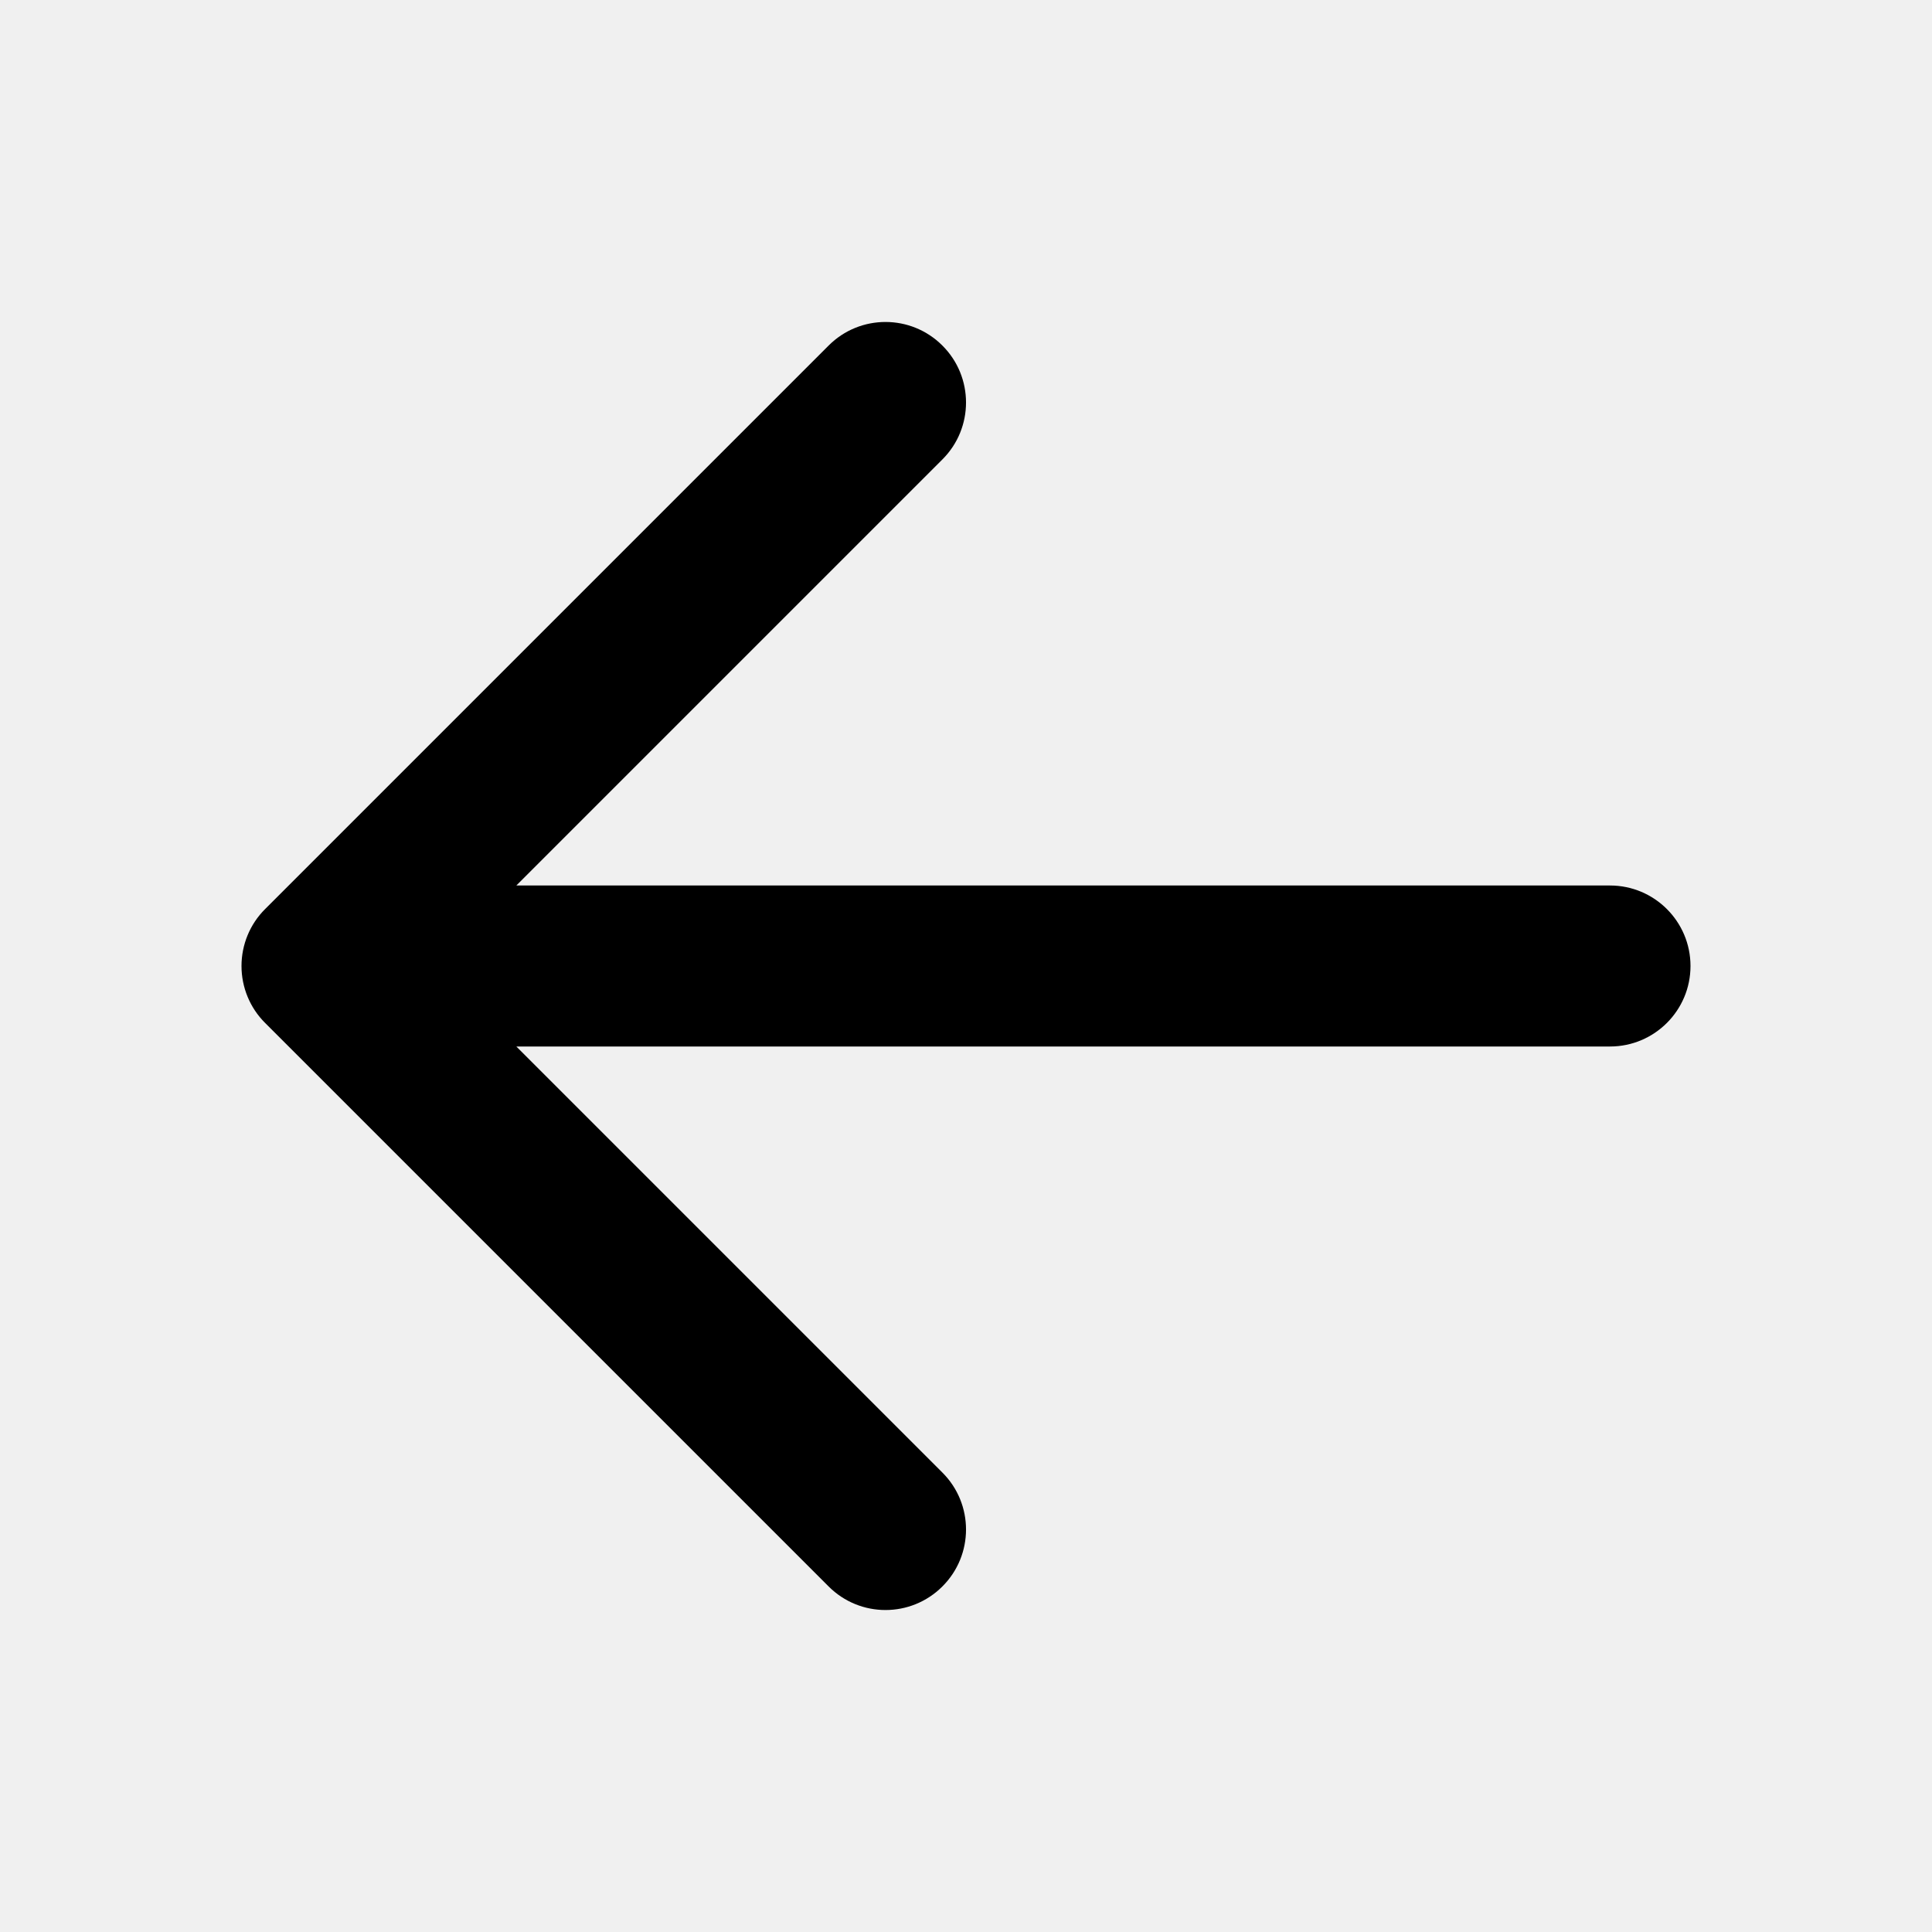
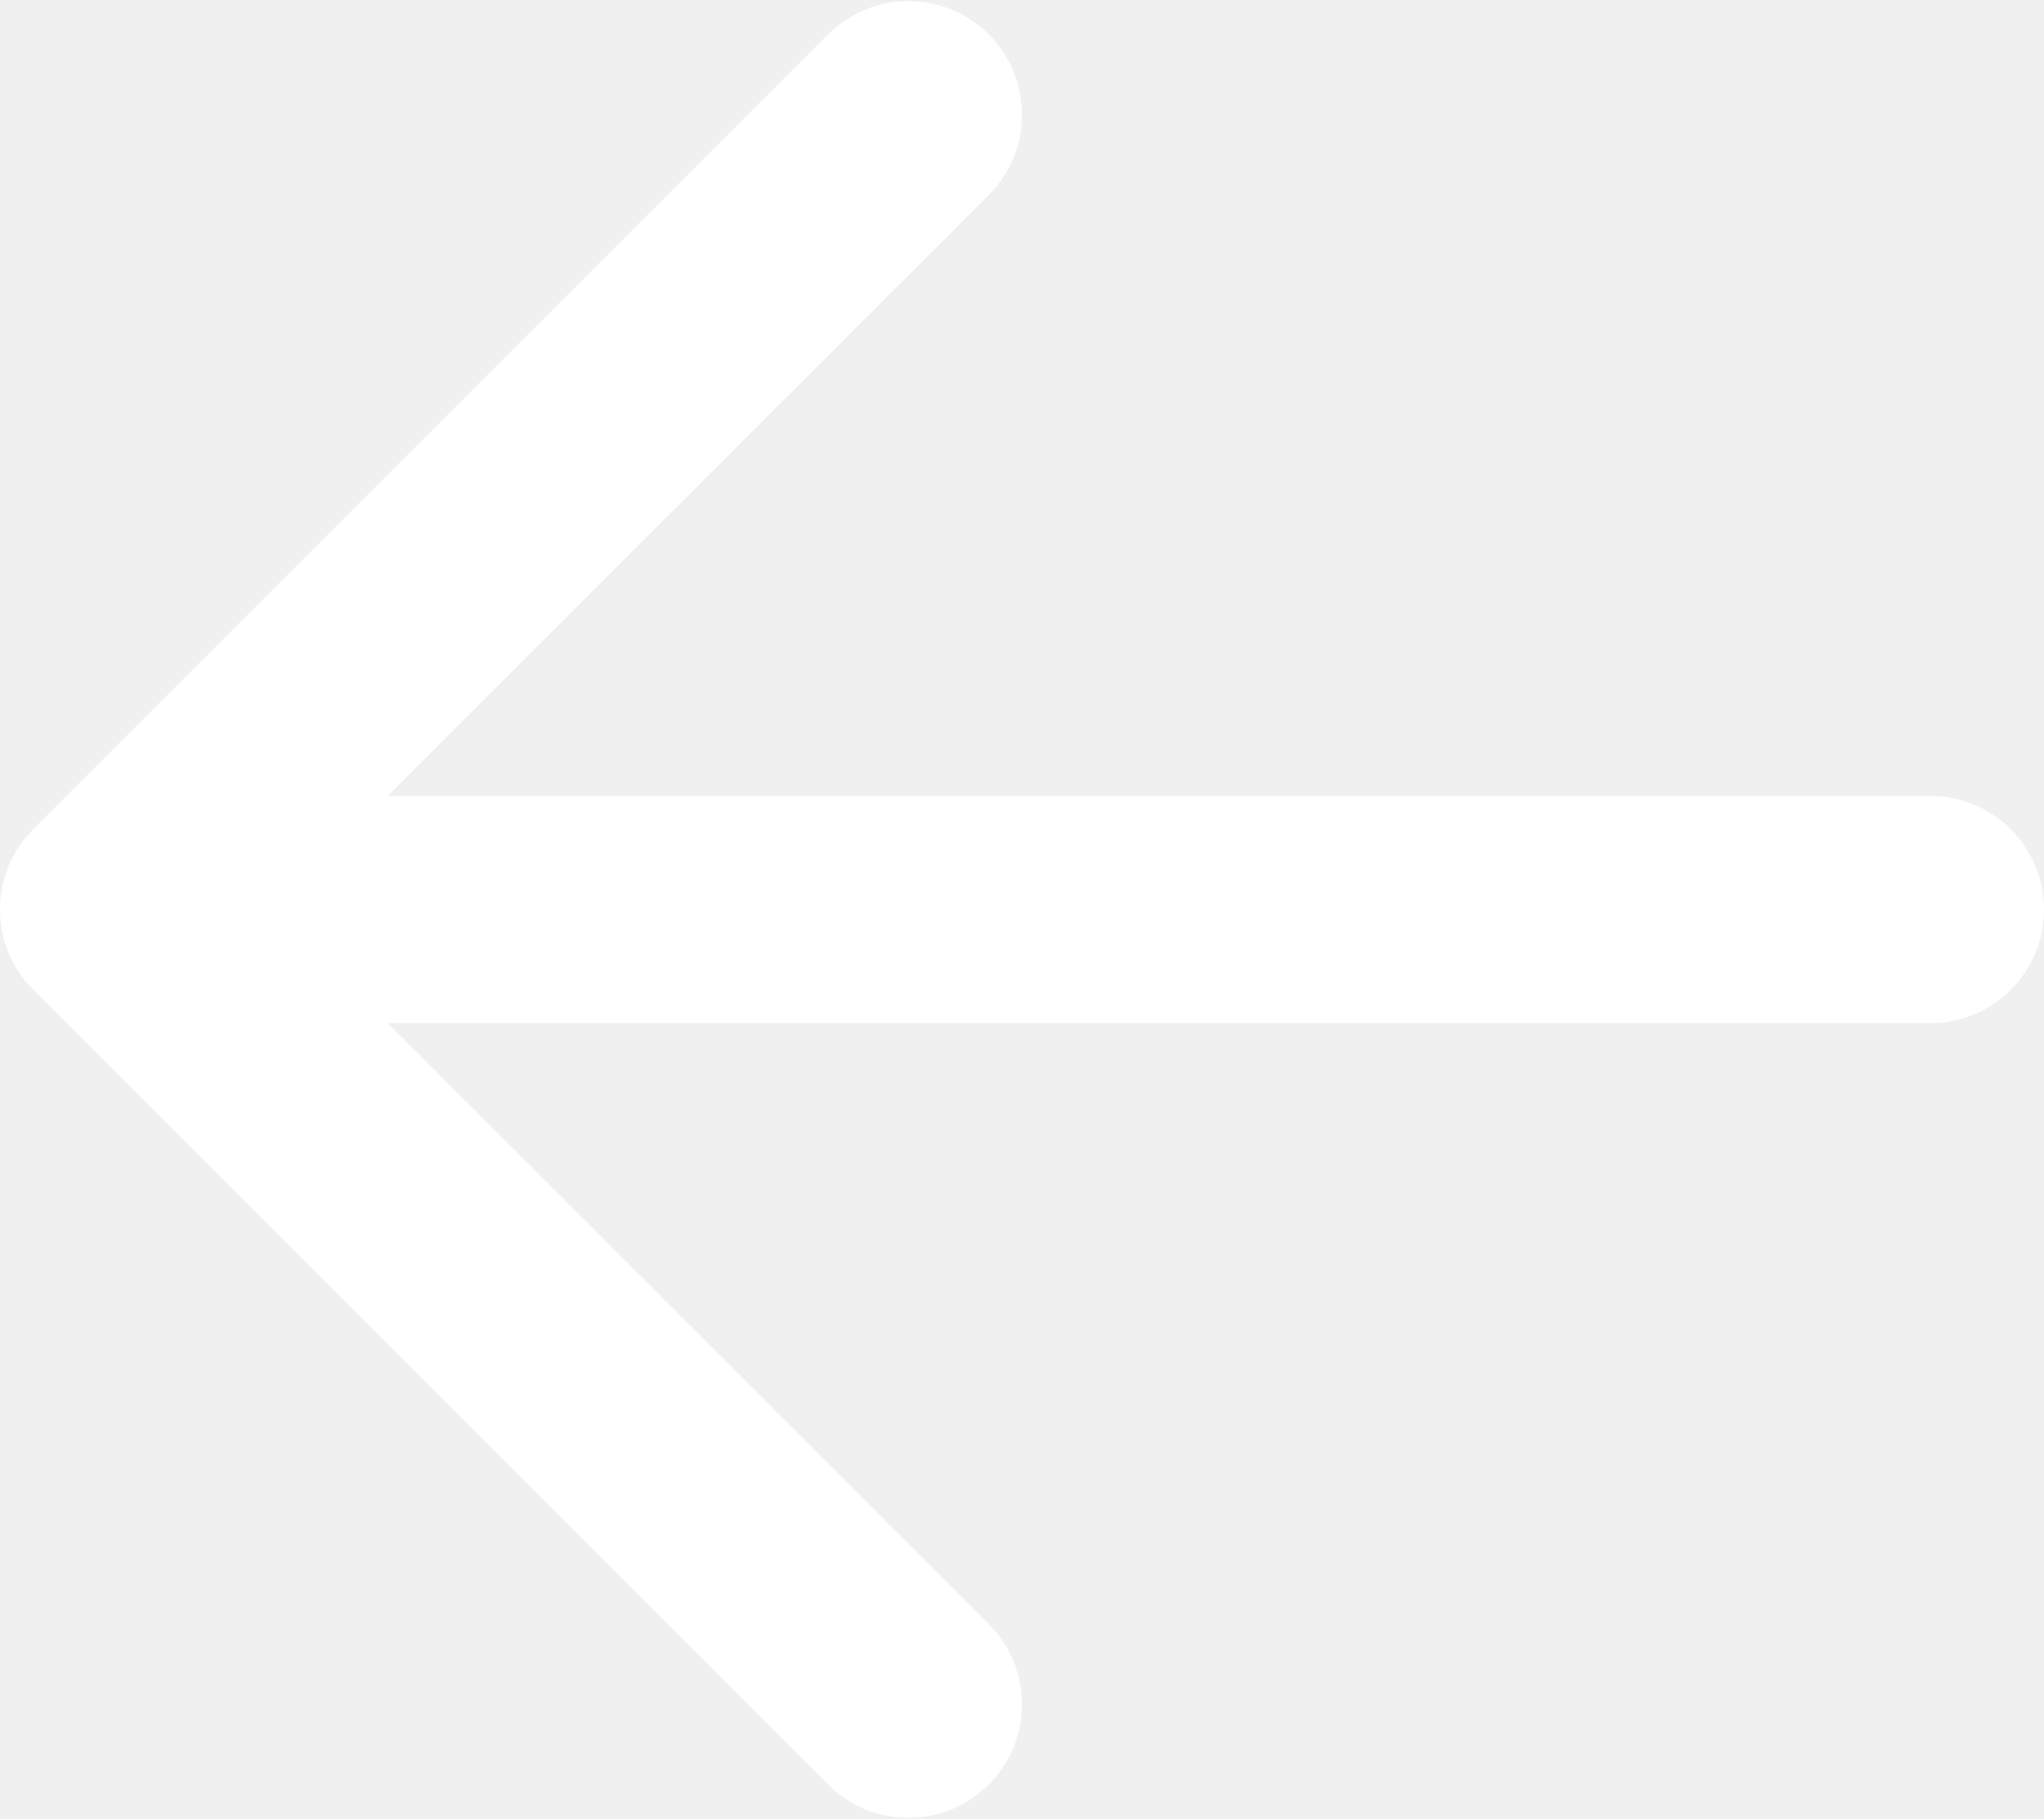
- <svg xmlns="http://www.w3.org/2000/svg" width="800px" height="800px" viewBox="0 0 24 24" fill="none">
-   <path fill-rule="evenodd" clip-rule="evenodd" d="M11.707 4.293C12.098 4.683 12.098 5.317 11.707 5.707L6.414 11H20C20.552 11 21 11.448 21 12C21 12.552 20.552 13 20 13H6.414L11.707 18.293C12.098 18.683 12.098 19.317 11.707 19.707C11.317 20.098 10.683 20.098 10.293 19.707L3.293 12.707C3.105 12.52 3 12.265 3 12C3 11.735 3.105 11.48 3.293 11.293L10.293 4.293C10.683 3.902 11.317 3.902 11.707 4.293Z" fill="#000000" />
+ <svg xmlns="http://www.w3.org/2000/svg" width="600" height="534" viewBox="0 0 600 534" fill="none">
+   <path fill-rule="evenodd" clip-rule="evenodd" d="M290.237 10.096C303.253 23.114 303.253 44.219 290.237 57.237L113.807 233.667H566.667C585.077 233.667 600 248.59 600 267C600 285.41 585.077 300.333 566.667 300.333H113.807L290.237 476.763C303.253 489.78 303.253 510.887 290.237 523.903C277.22 536.92 256.113 536.92 243.097 523.903L9.763 290.57C3.512 284.32 0 275.84 0 267C0 258.16 3.512 249.68 9.763 243.43L243.097 10.096C256.113 -2.921 277.22 -2.921 290.237 10.096Z" fill="white" />
</svg>
